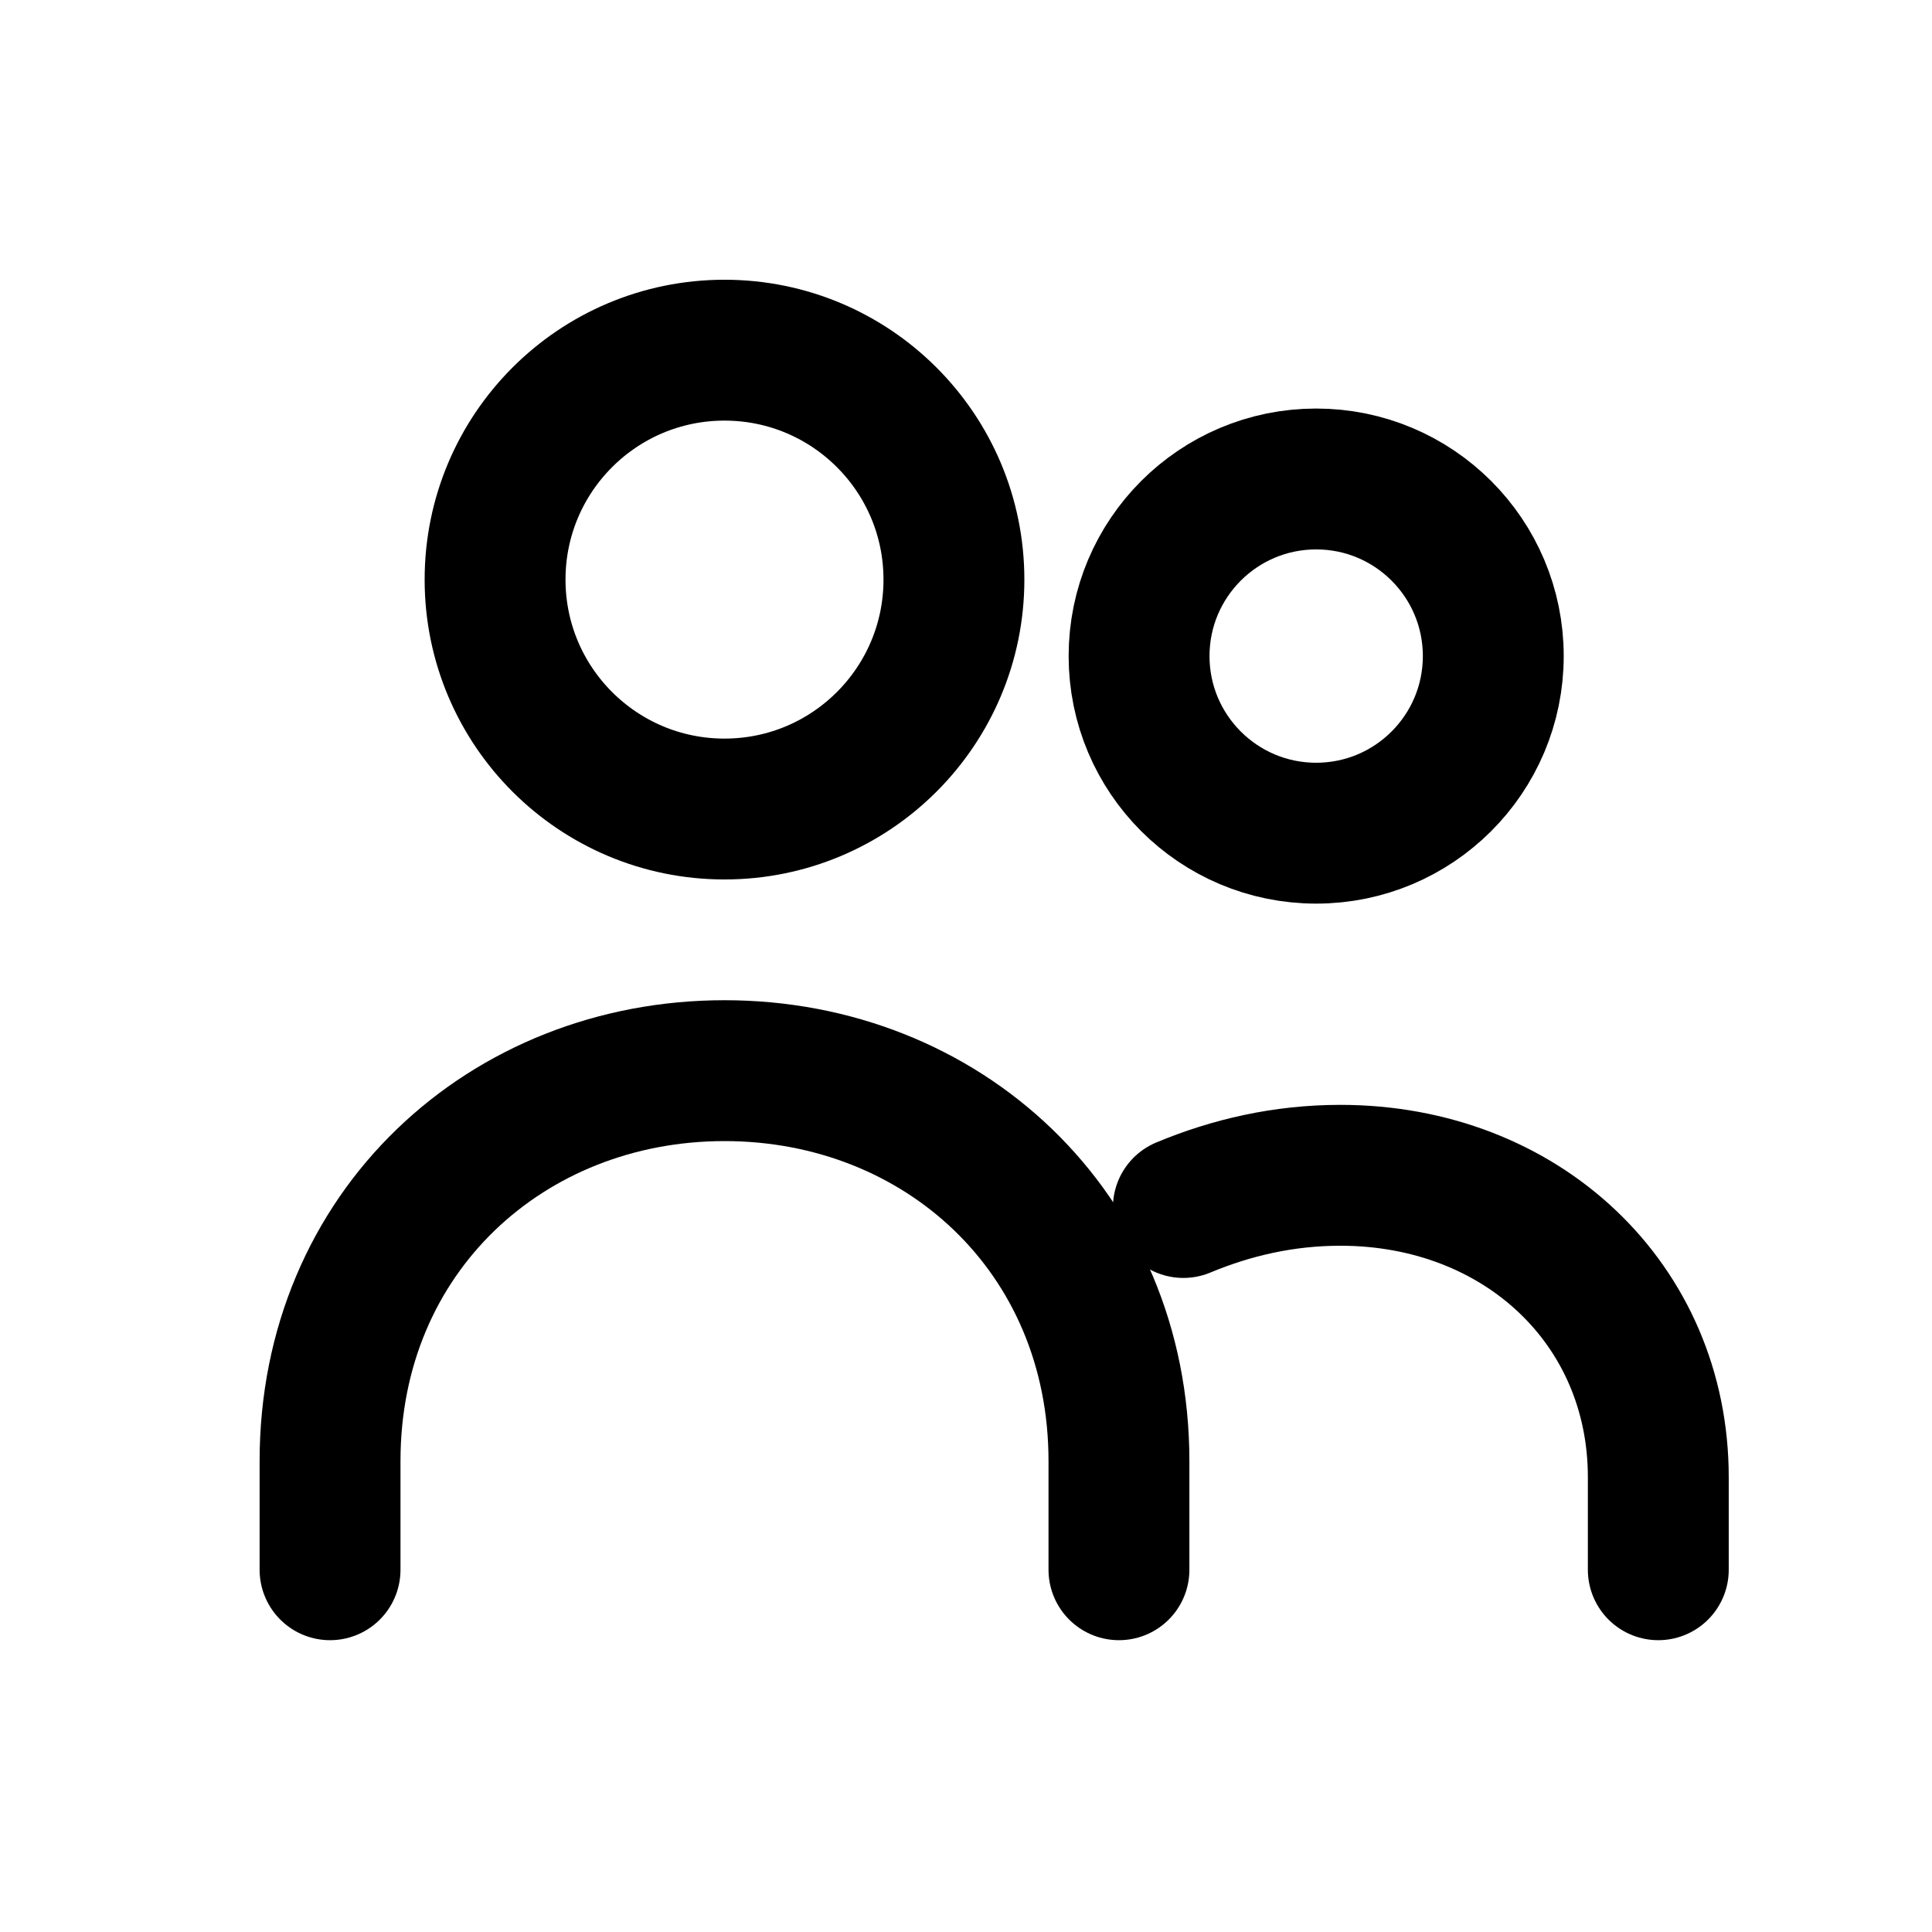
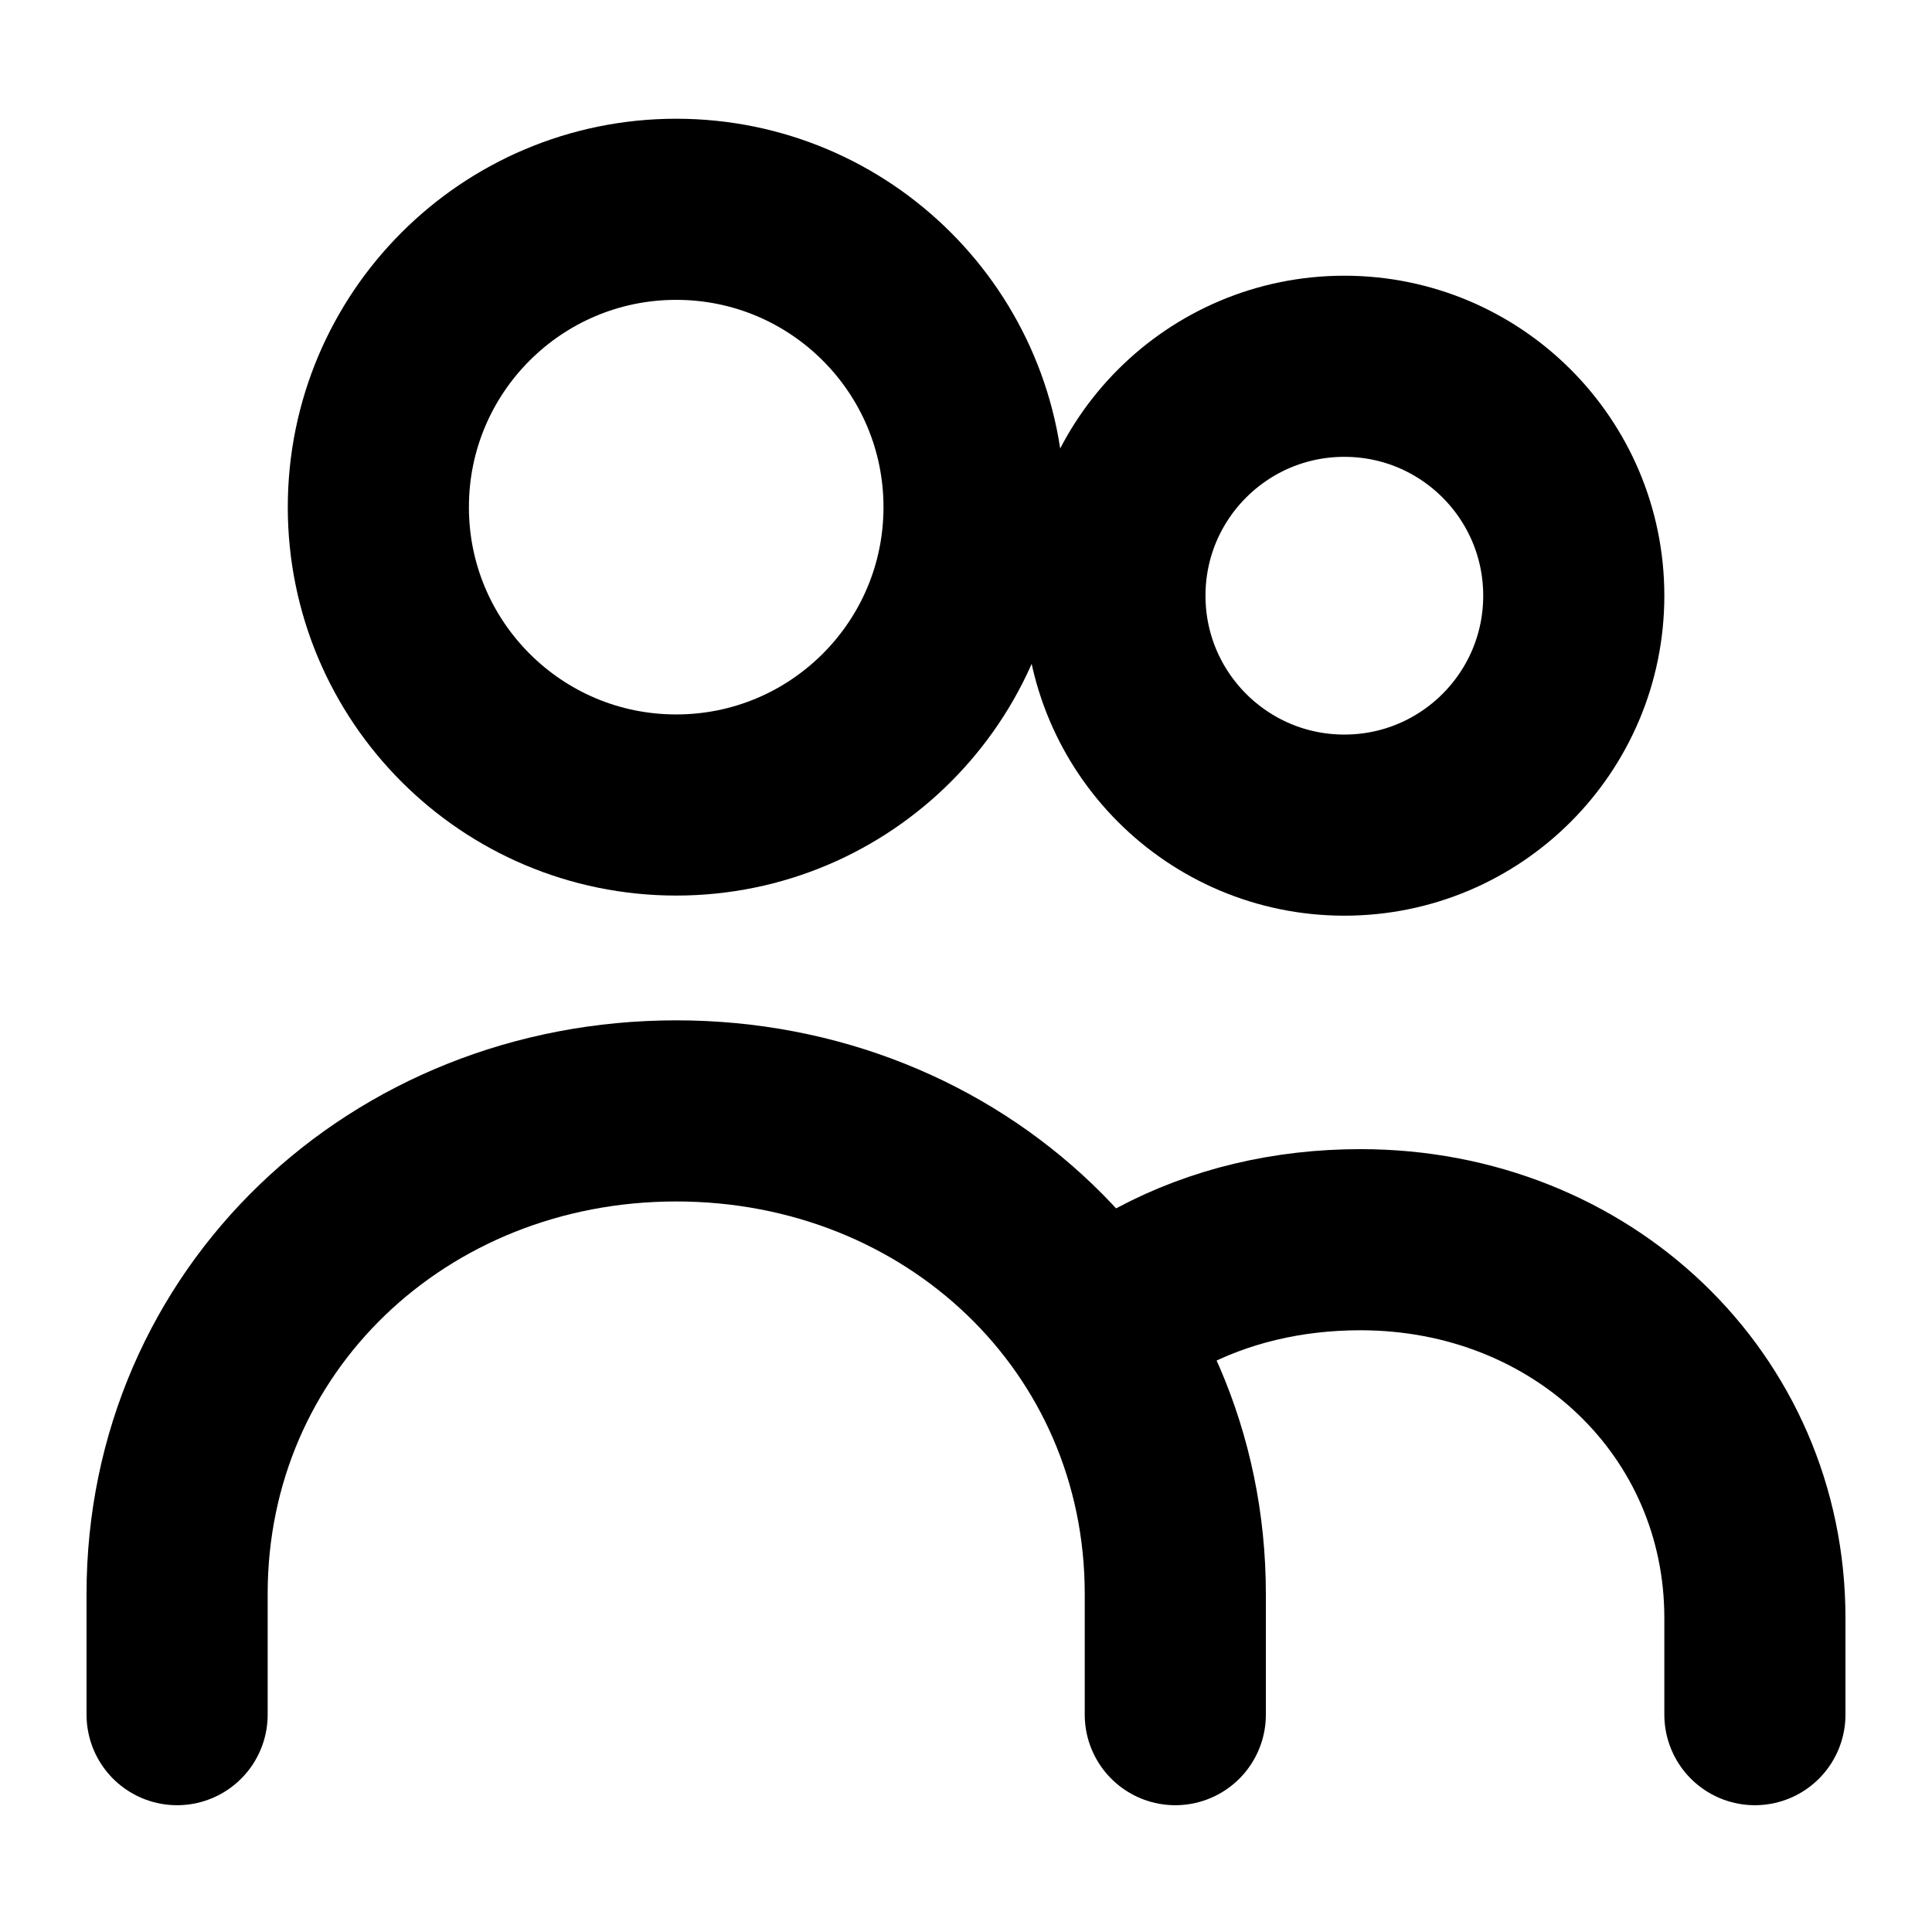
- <svg xmlns="http://www.w3.org/2000/svg" viewBox="0 0 24 24" fill="none" stroke="currentColor" stroke-width="1.75" stroke-linecap="round" stroke-linejoin="round" aria-hidden="true">
-   <circle cx="9" cy="7.2" r="2.85" />
-   <path d="M4.1 19.5v-1.35c0-2.85 2.2-4.85 4.9-4.85s4.9 2 4.9 4.85v1.35" />
-   <circle cx="16.35" cy="8.15" r="2.2" />
-   <path d="M20.6 19.5v-1.15c0-2.15-1.7-3.75-3.95-3.75-.7 0-1.35.15-1.95.4" />
+ <svg xmlns="http://www.w3.org/2000/svg" viewBox="0 0 24 24" fill="none" stroke="currentColor" stroke-width="2.25" stroke-linecap="round" stroke-linejoin="round" aria-hidden="true">
+   <circle cx="8.4" cy="6.3" r="3.7" />
+   <path d="M2.2 21.3v-1.5c0-3.4 2.75-6 6.2-6s6.2 2.6 6.2 6v1.5" />
+   <circle cx="16.7" cy="7.4" r="2.85" />
+   <path d="M21.8 21.3v-1.2c0-2.65-2.15-4.7-4.9-4.7-.9 0-1.75.2-2.5.6" />
</svg>
